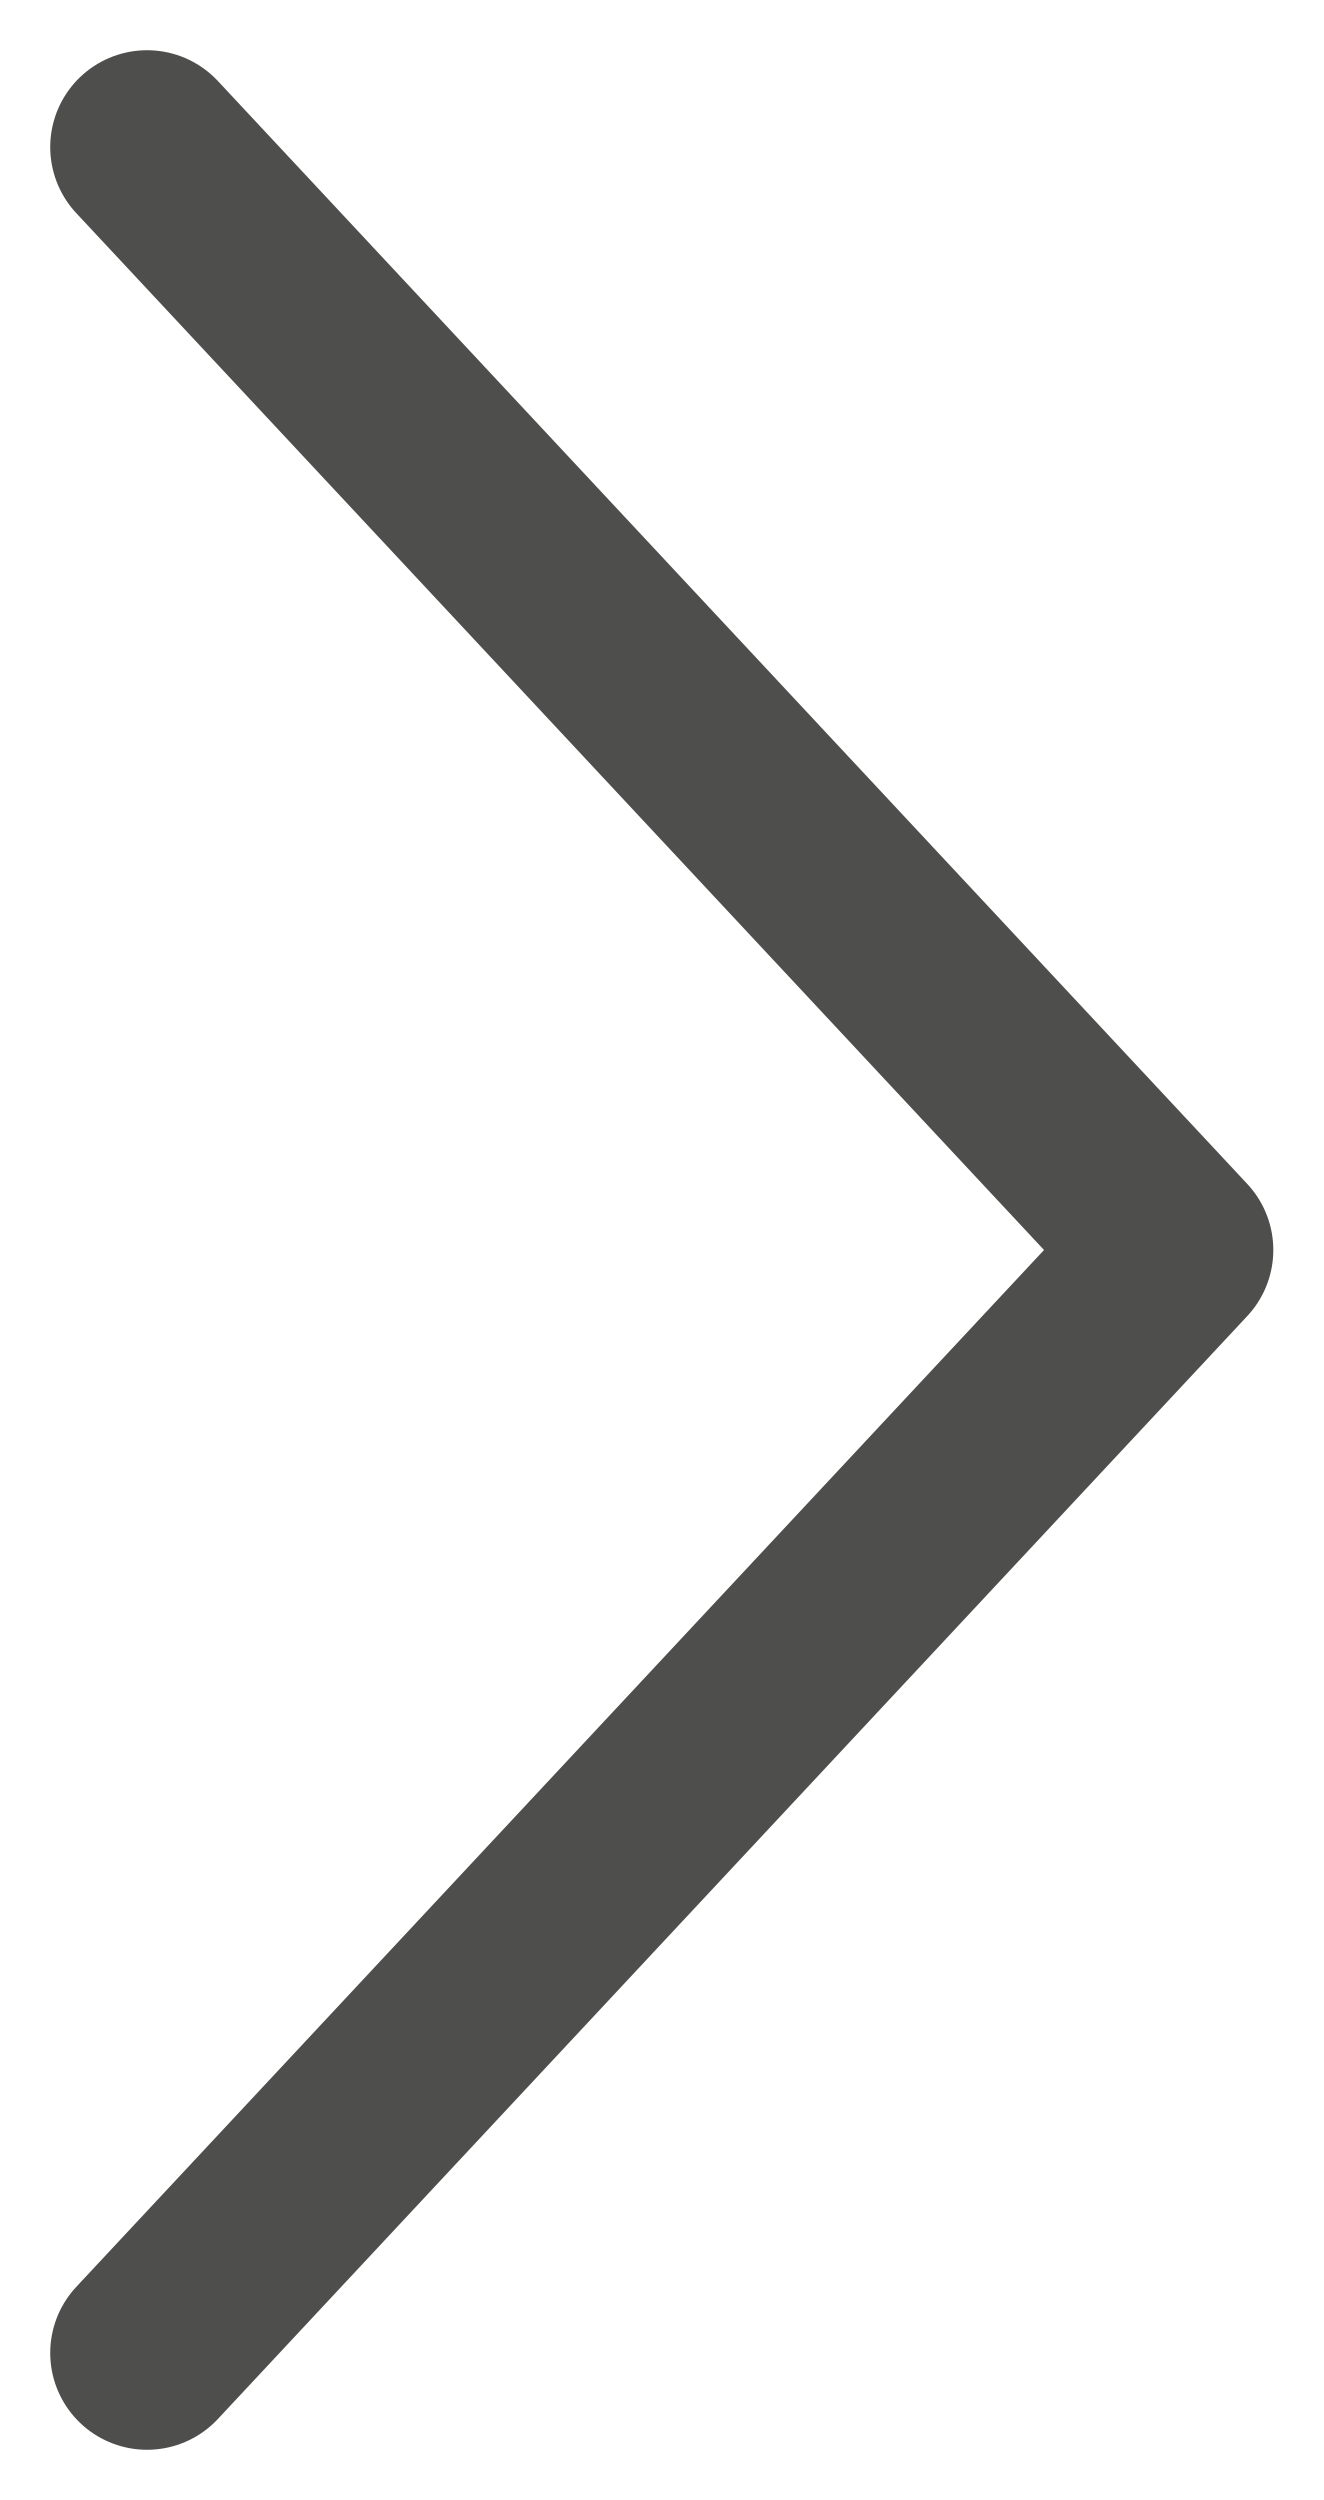
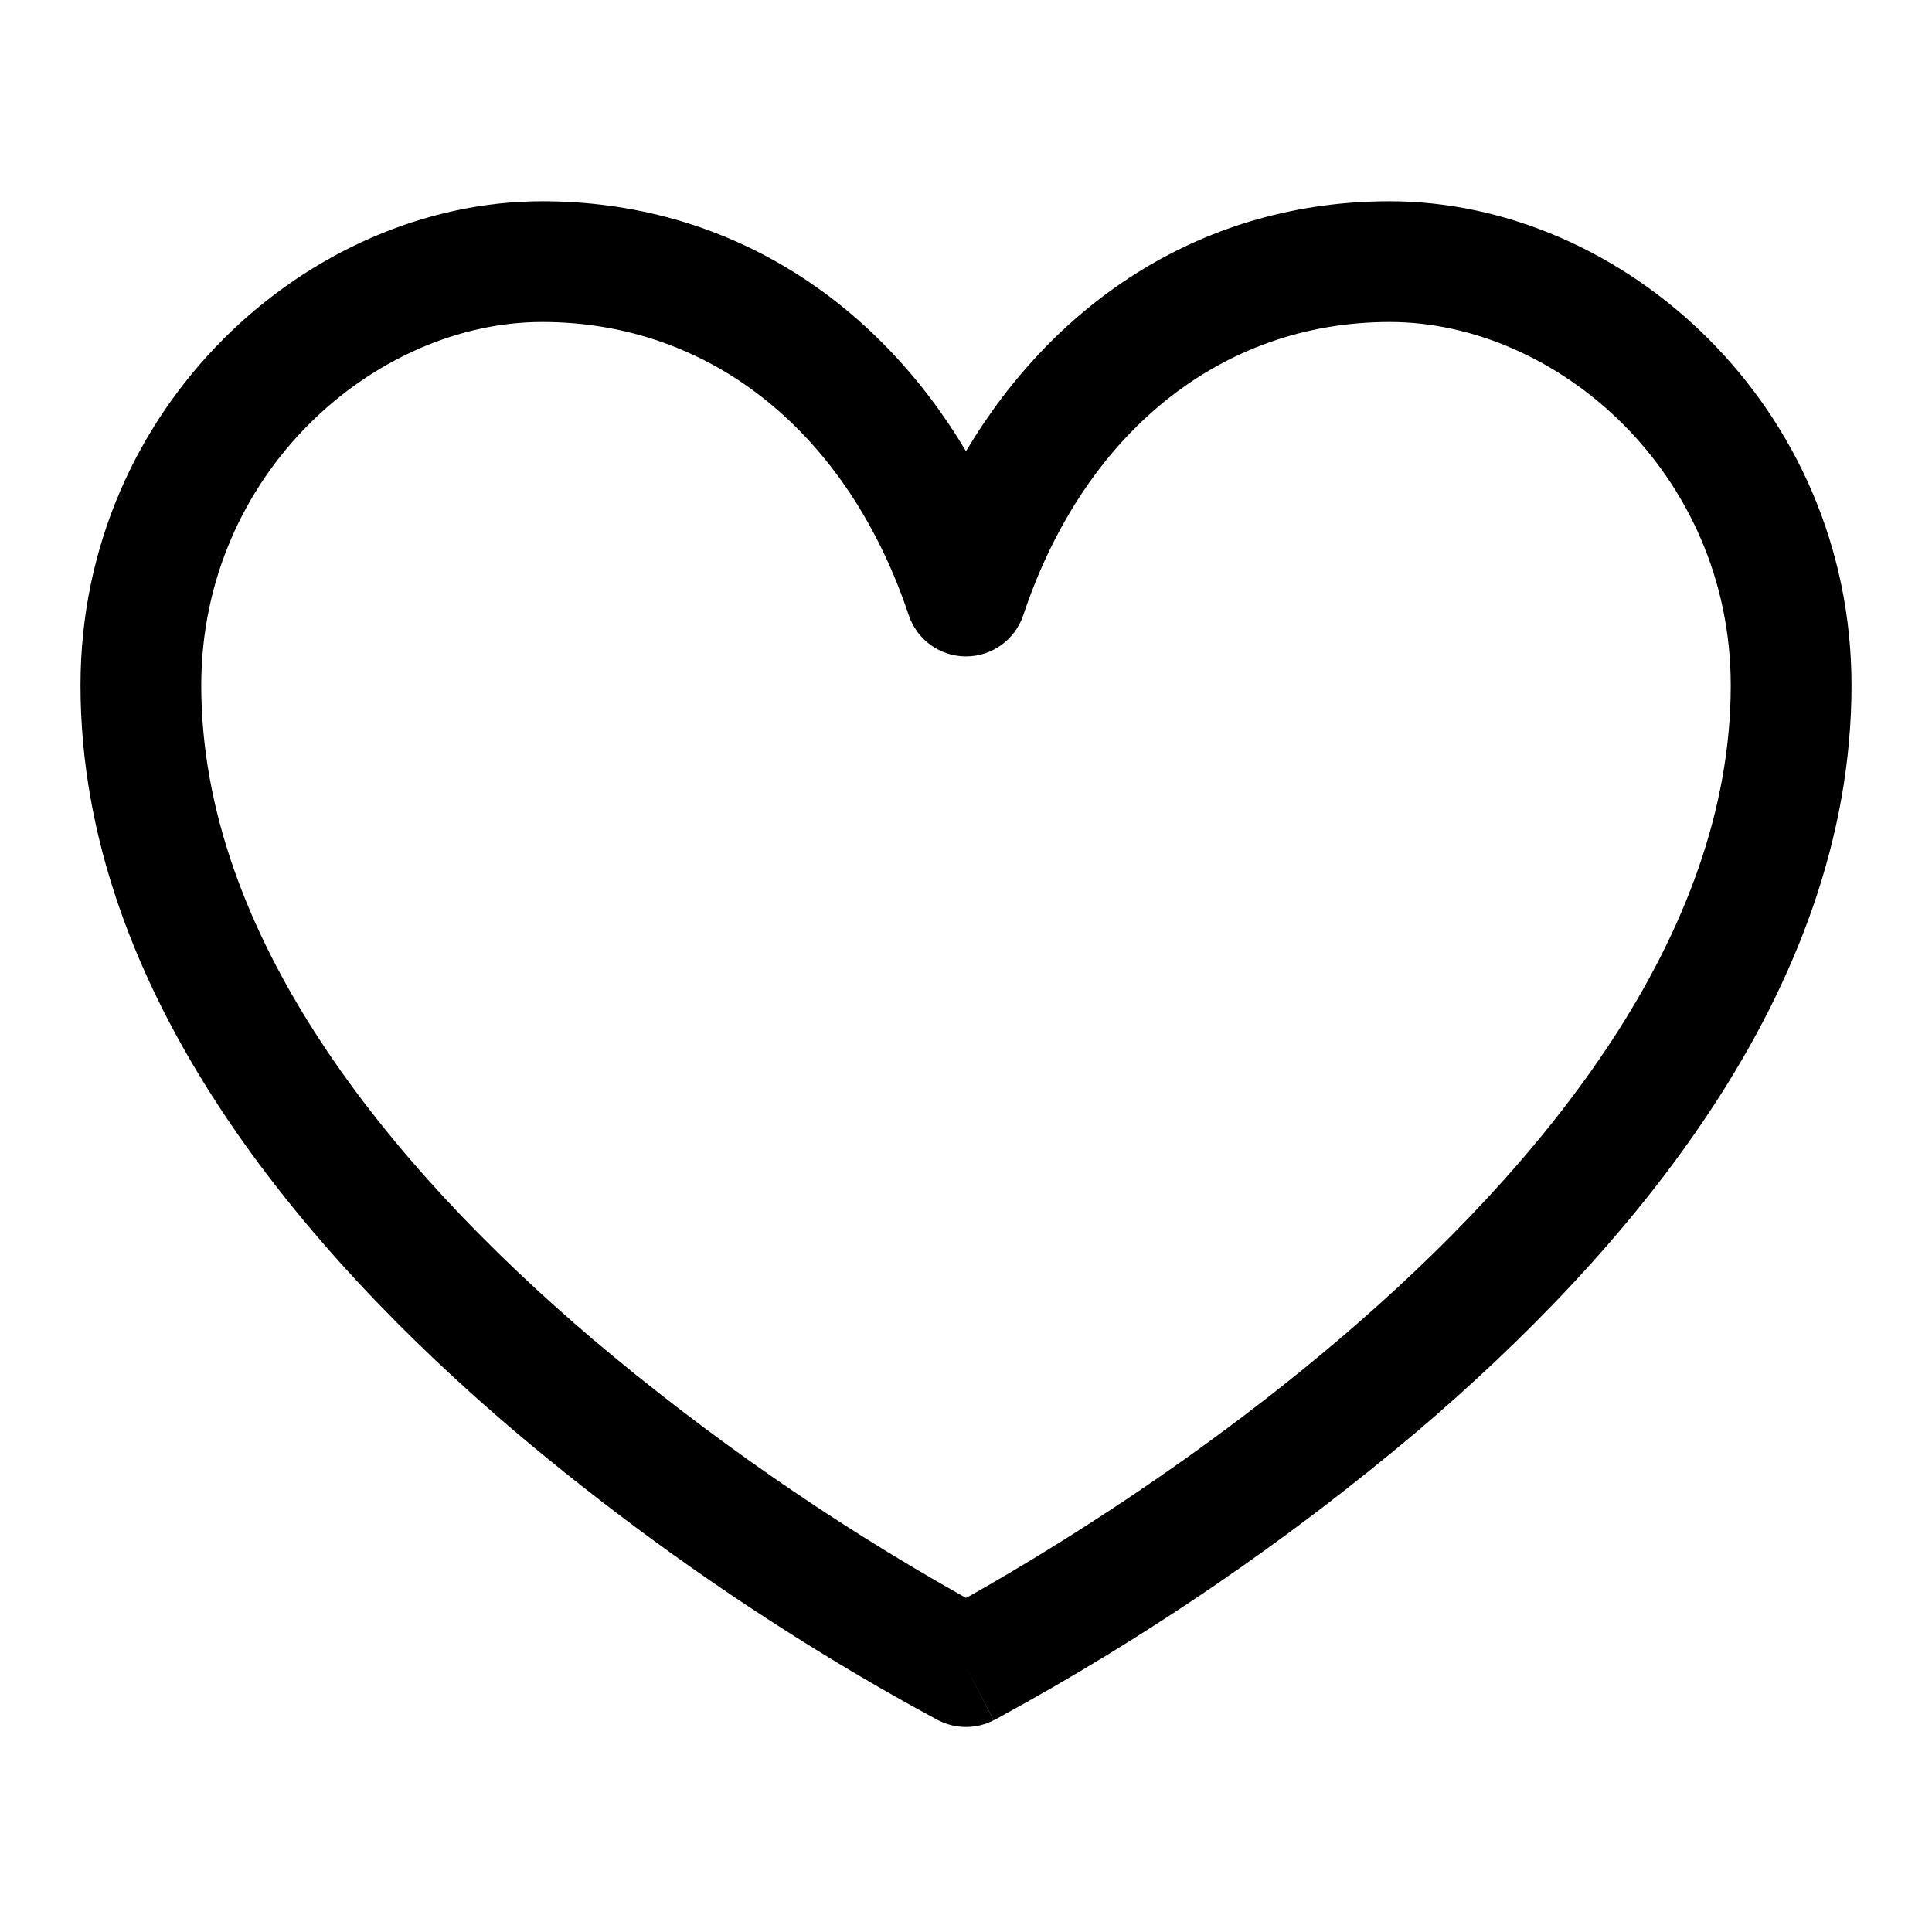
- <svg xmlns="http://www.w3.org/2000/svg" width="9" height="17" viewBox="0 0 9 17" fill="none">
-   <path d="M1 16L8 8.5L1 1" stroke="#4E4E4D" stroke-width="1.317" stroke-linecap="round" stroke-linejoin="round" />
+ <svg xmlns="http://www.w3.org/2000/svg" fill="#000000" width="800px" height="800px" viewBox="0 0 24 24">
+   <path fill-rule="evenodd" d="M6.736 4C4.657 4 2.5 5.88 2.5 8.514c0 3.107 2.324 5.96 4.861 8.12a29.66 29.66 0 004.566 3.175l.073.041.073-.04c.271-.153.661-.38 1.13-.674.94-.588 2.19-1.441 3.436-2.502 2.537-2.16 4.861-5.013 4.861-8.12C21.5 5.88 19.343 4 17.264 4c-2.106 0-3.801 1.389-4.553 3.643a.75.75 0 01-1.422 0C10.537 5.389 8.841 4 6.736 4zM12 20.703l.343.667a.75.75 0 01-.686 0l.343-.667zM1 8.513C1 5.053 3.829 2.5 6.736 2.5 9.03 2.5 10.881 3.726 12 5.605 13.12 3.726 14.97 2.5 17.264 2.5 20.17 2.5 23 5.052 23 8.514c0 3.818-2.801 7.06-5.389 9.262a31.146 31.146 0 01-5.233 3.576l-.025.013-.007.003-.002.001-.344-.666-.343.667-.003-.002-.007-.003-.025-.013A29.308 29.308 0 0110 20.408a31.147 31.147 0 01-3.611-2.632C3.8 15.573 1 12.332 1 8.514z" />
</svg>
